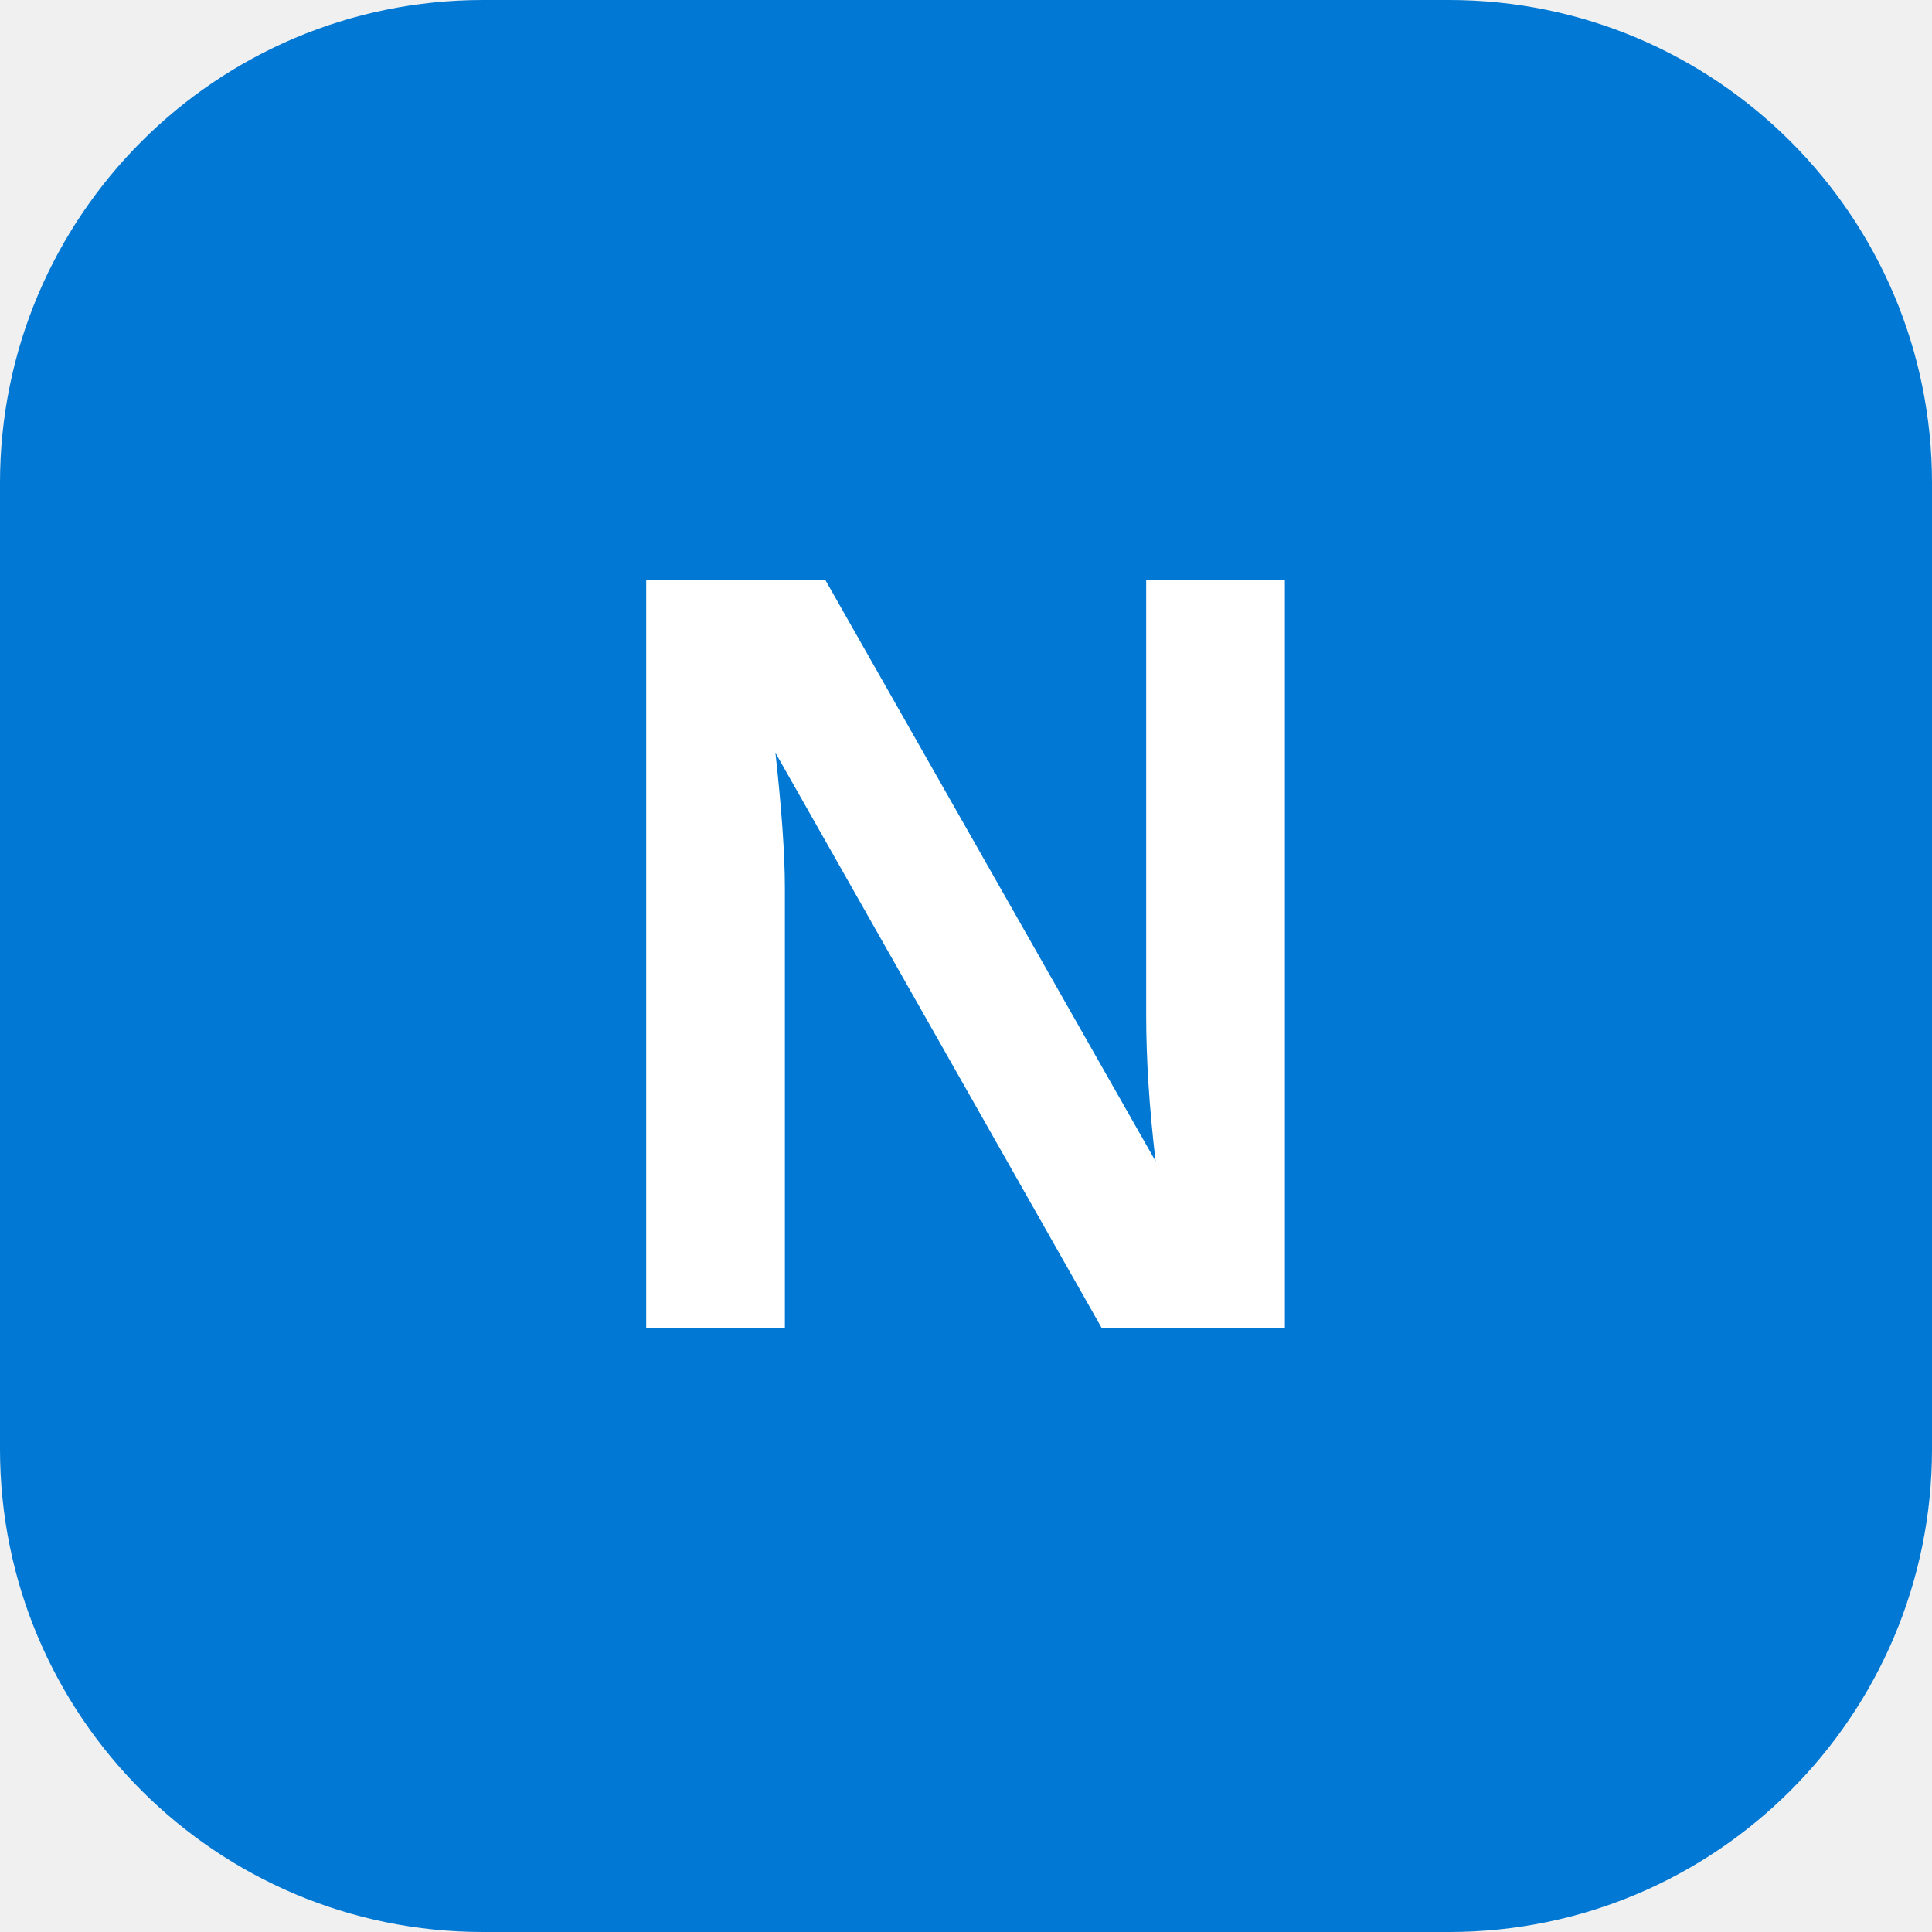
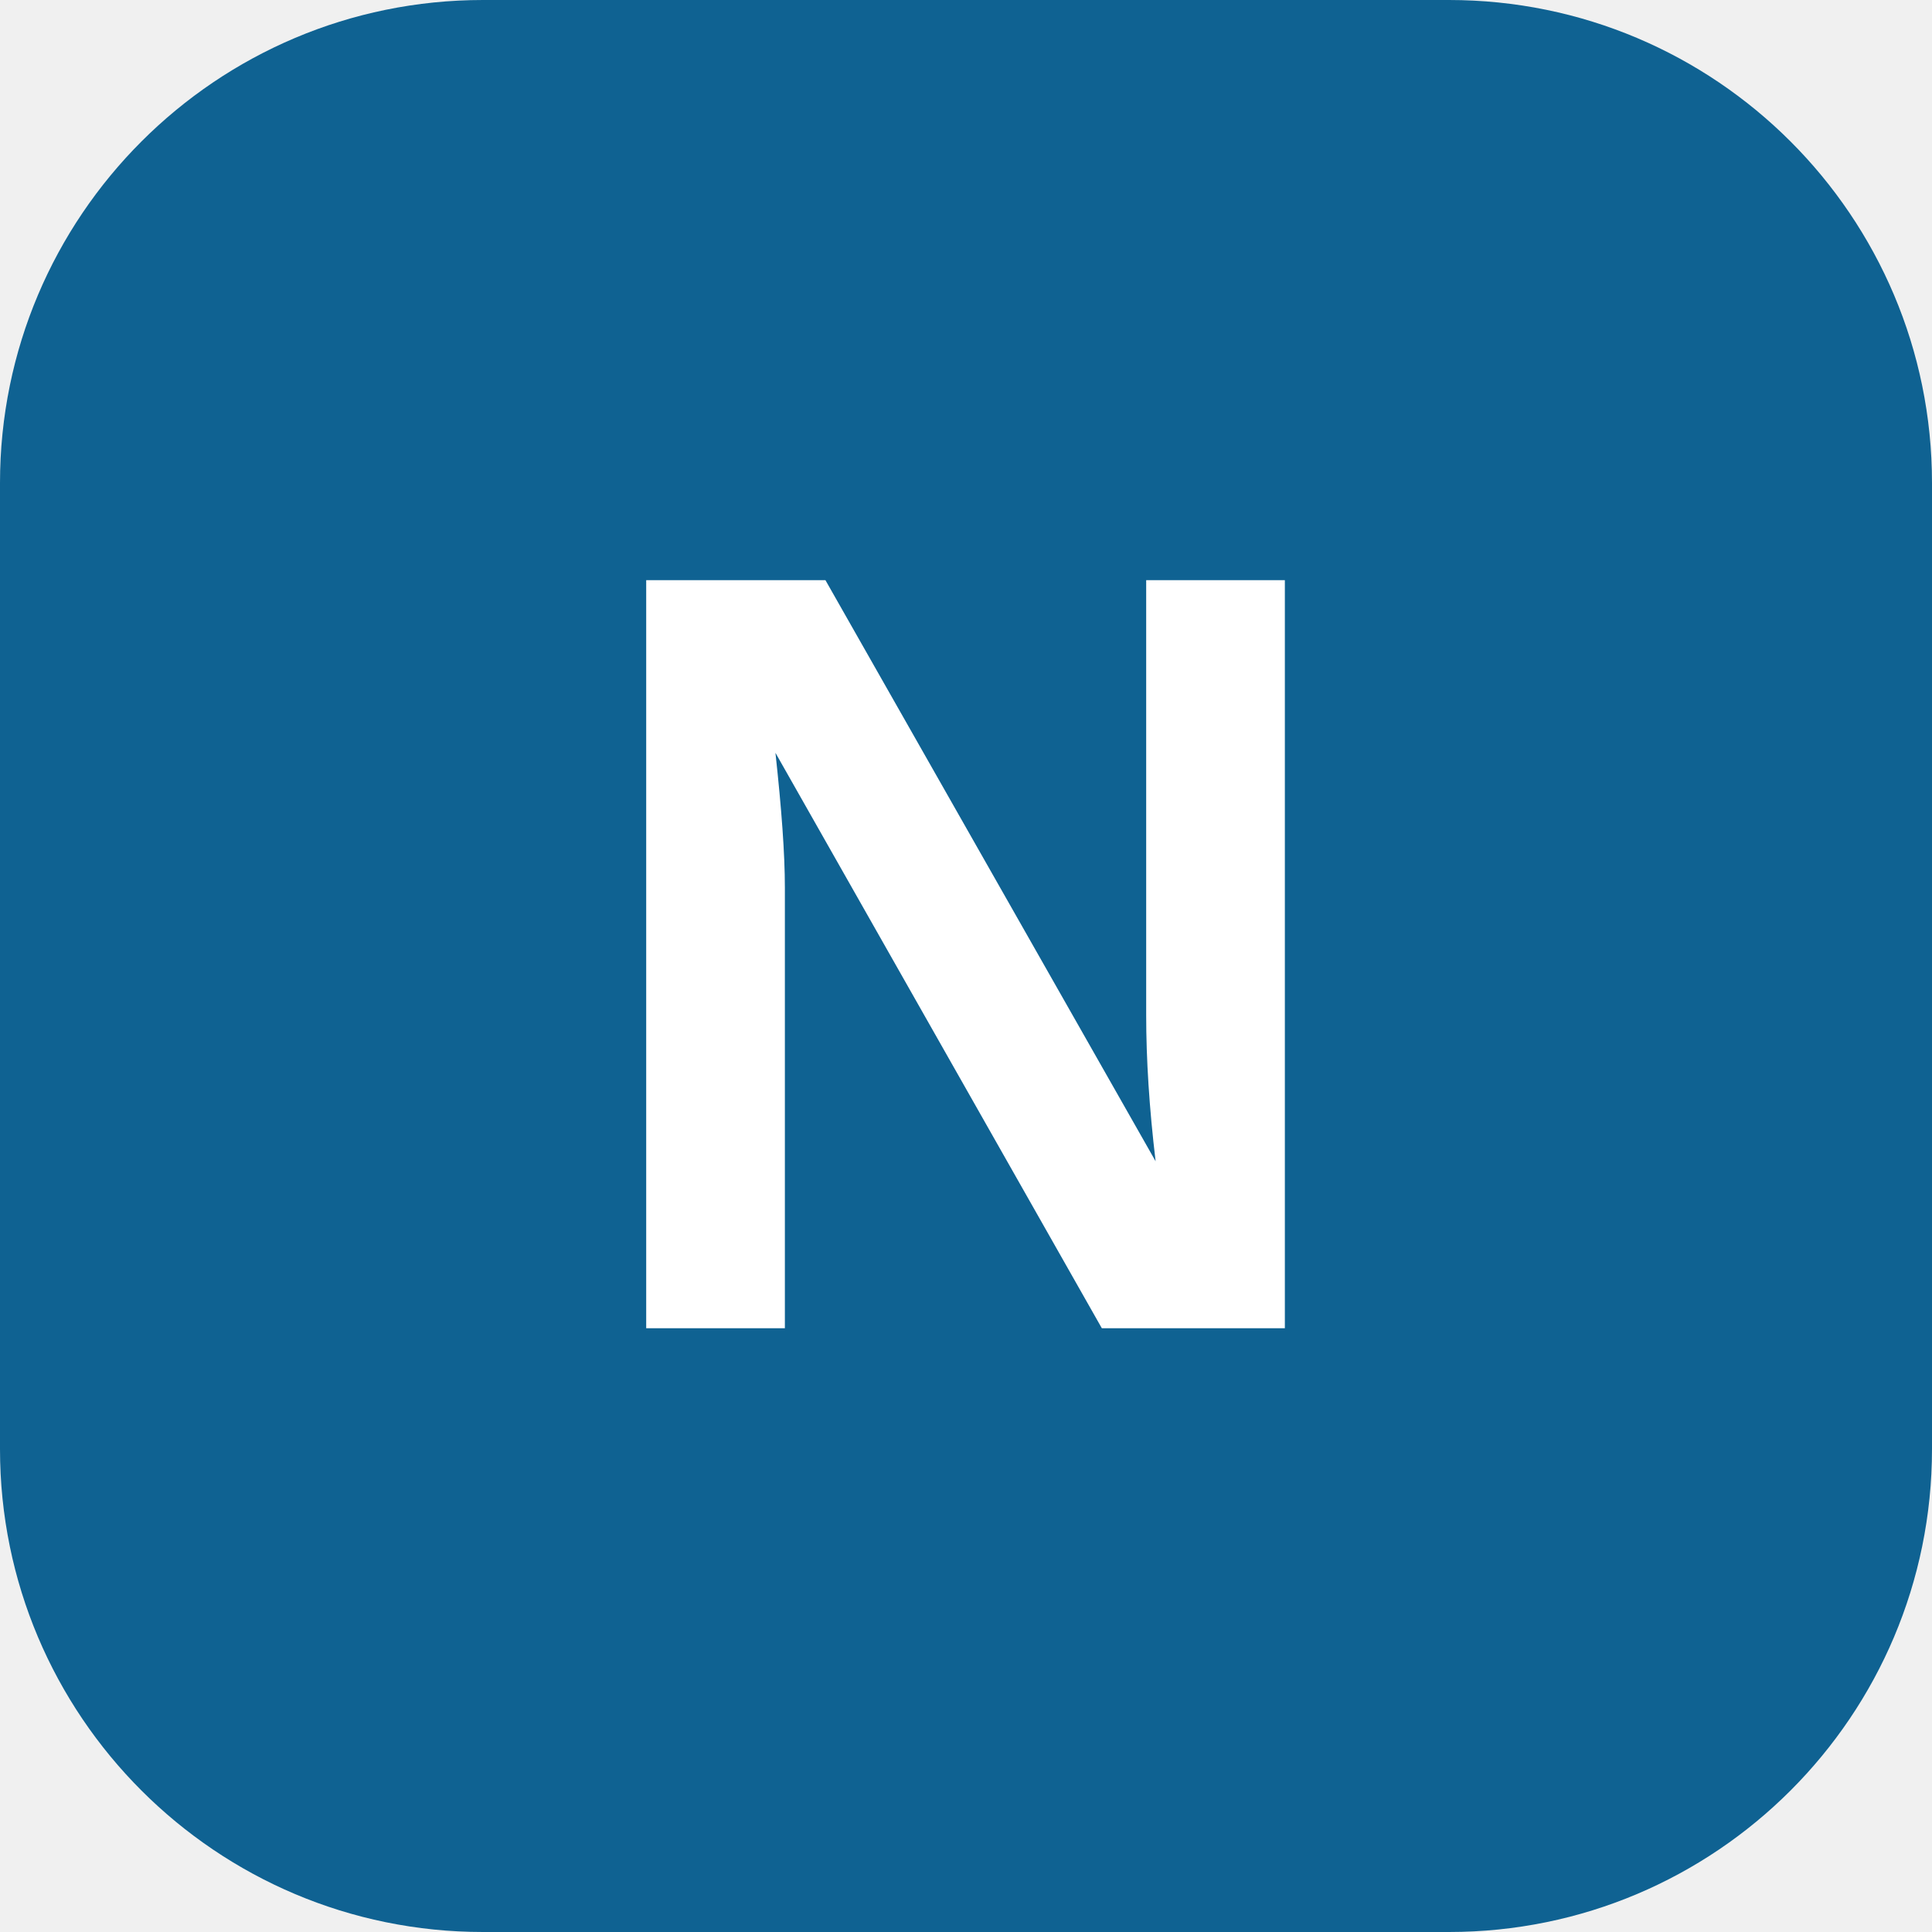
<svg xmlns="http://www.w3.org/2000/svg" viewBox="0 0 32 32">
-   <rect width="32" height="32" rx="8" fill="#0078D4" />
+   <rect width="32" height="32" rx="8" fill="#0F6292" />
  <text x="16" y="22" text-anchor="middle" font-family="Segoe UI, Arial, sans-serif" font-weight="bold" font-size="18" fill="white">N</text>
</svg>
